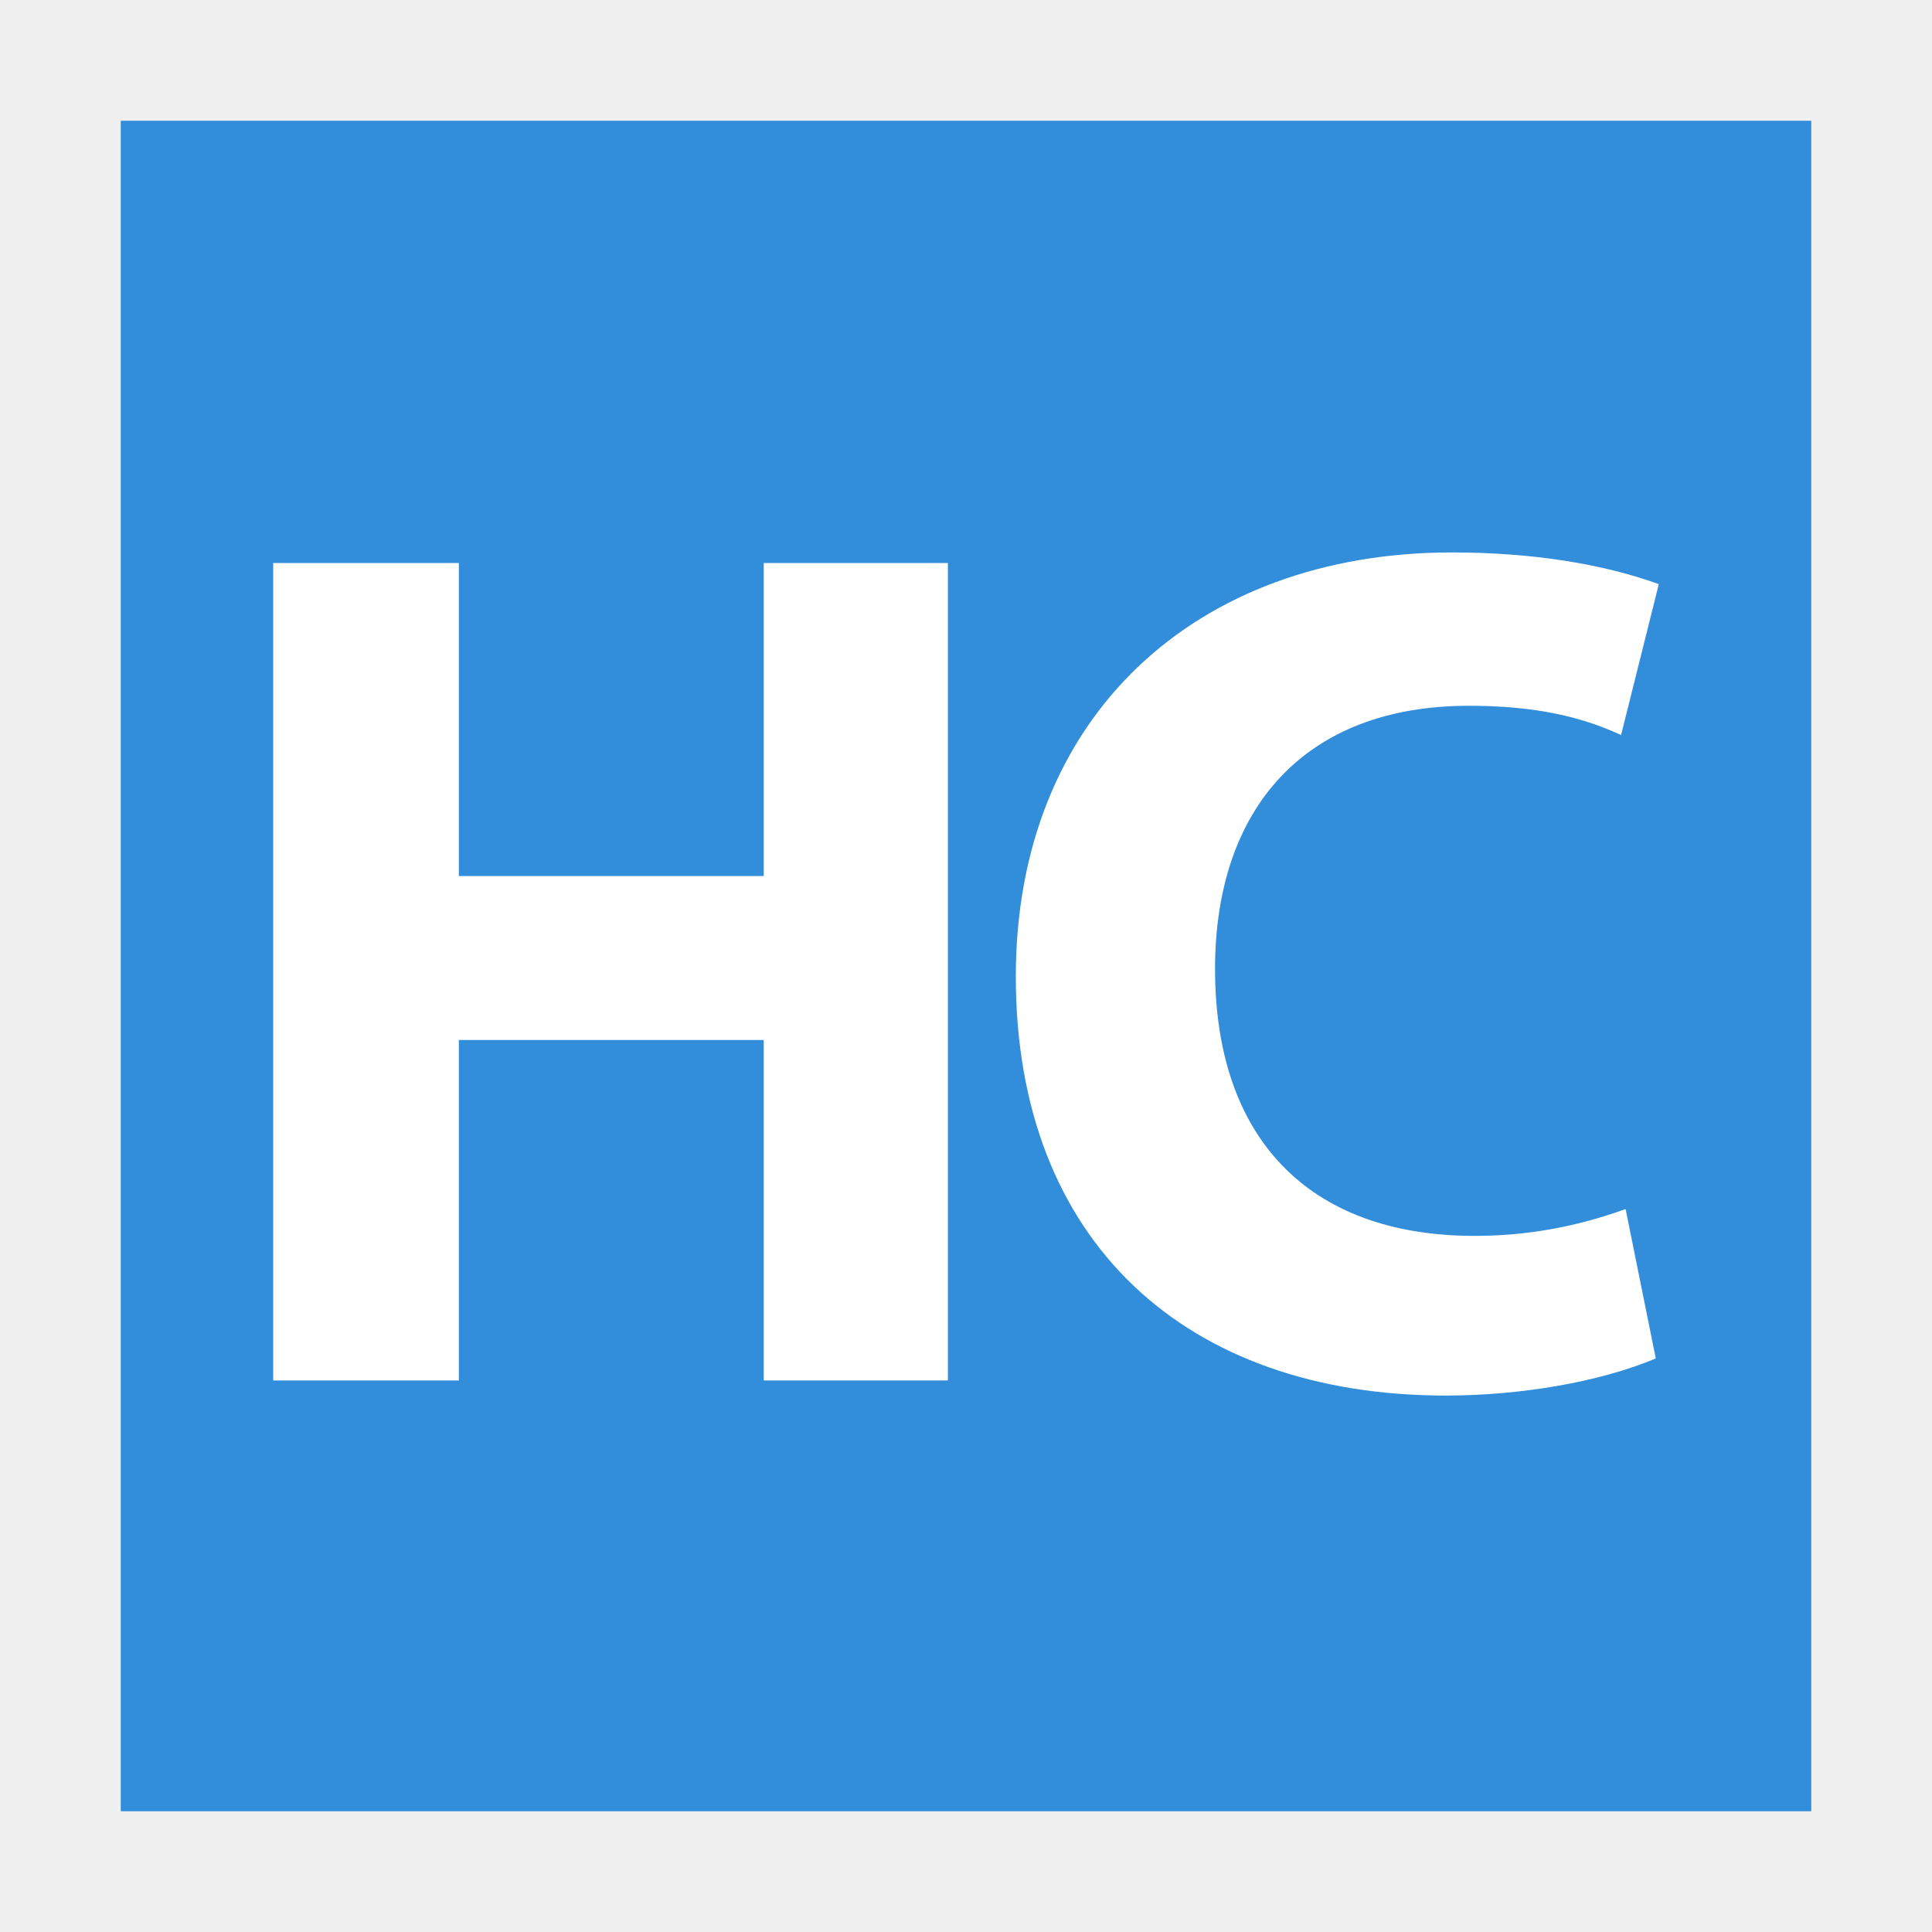
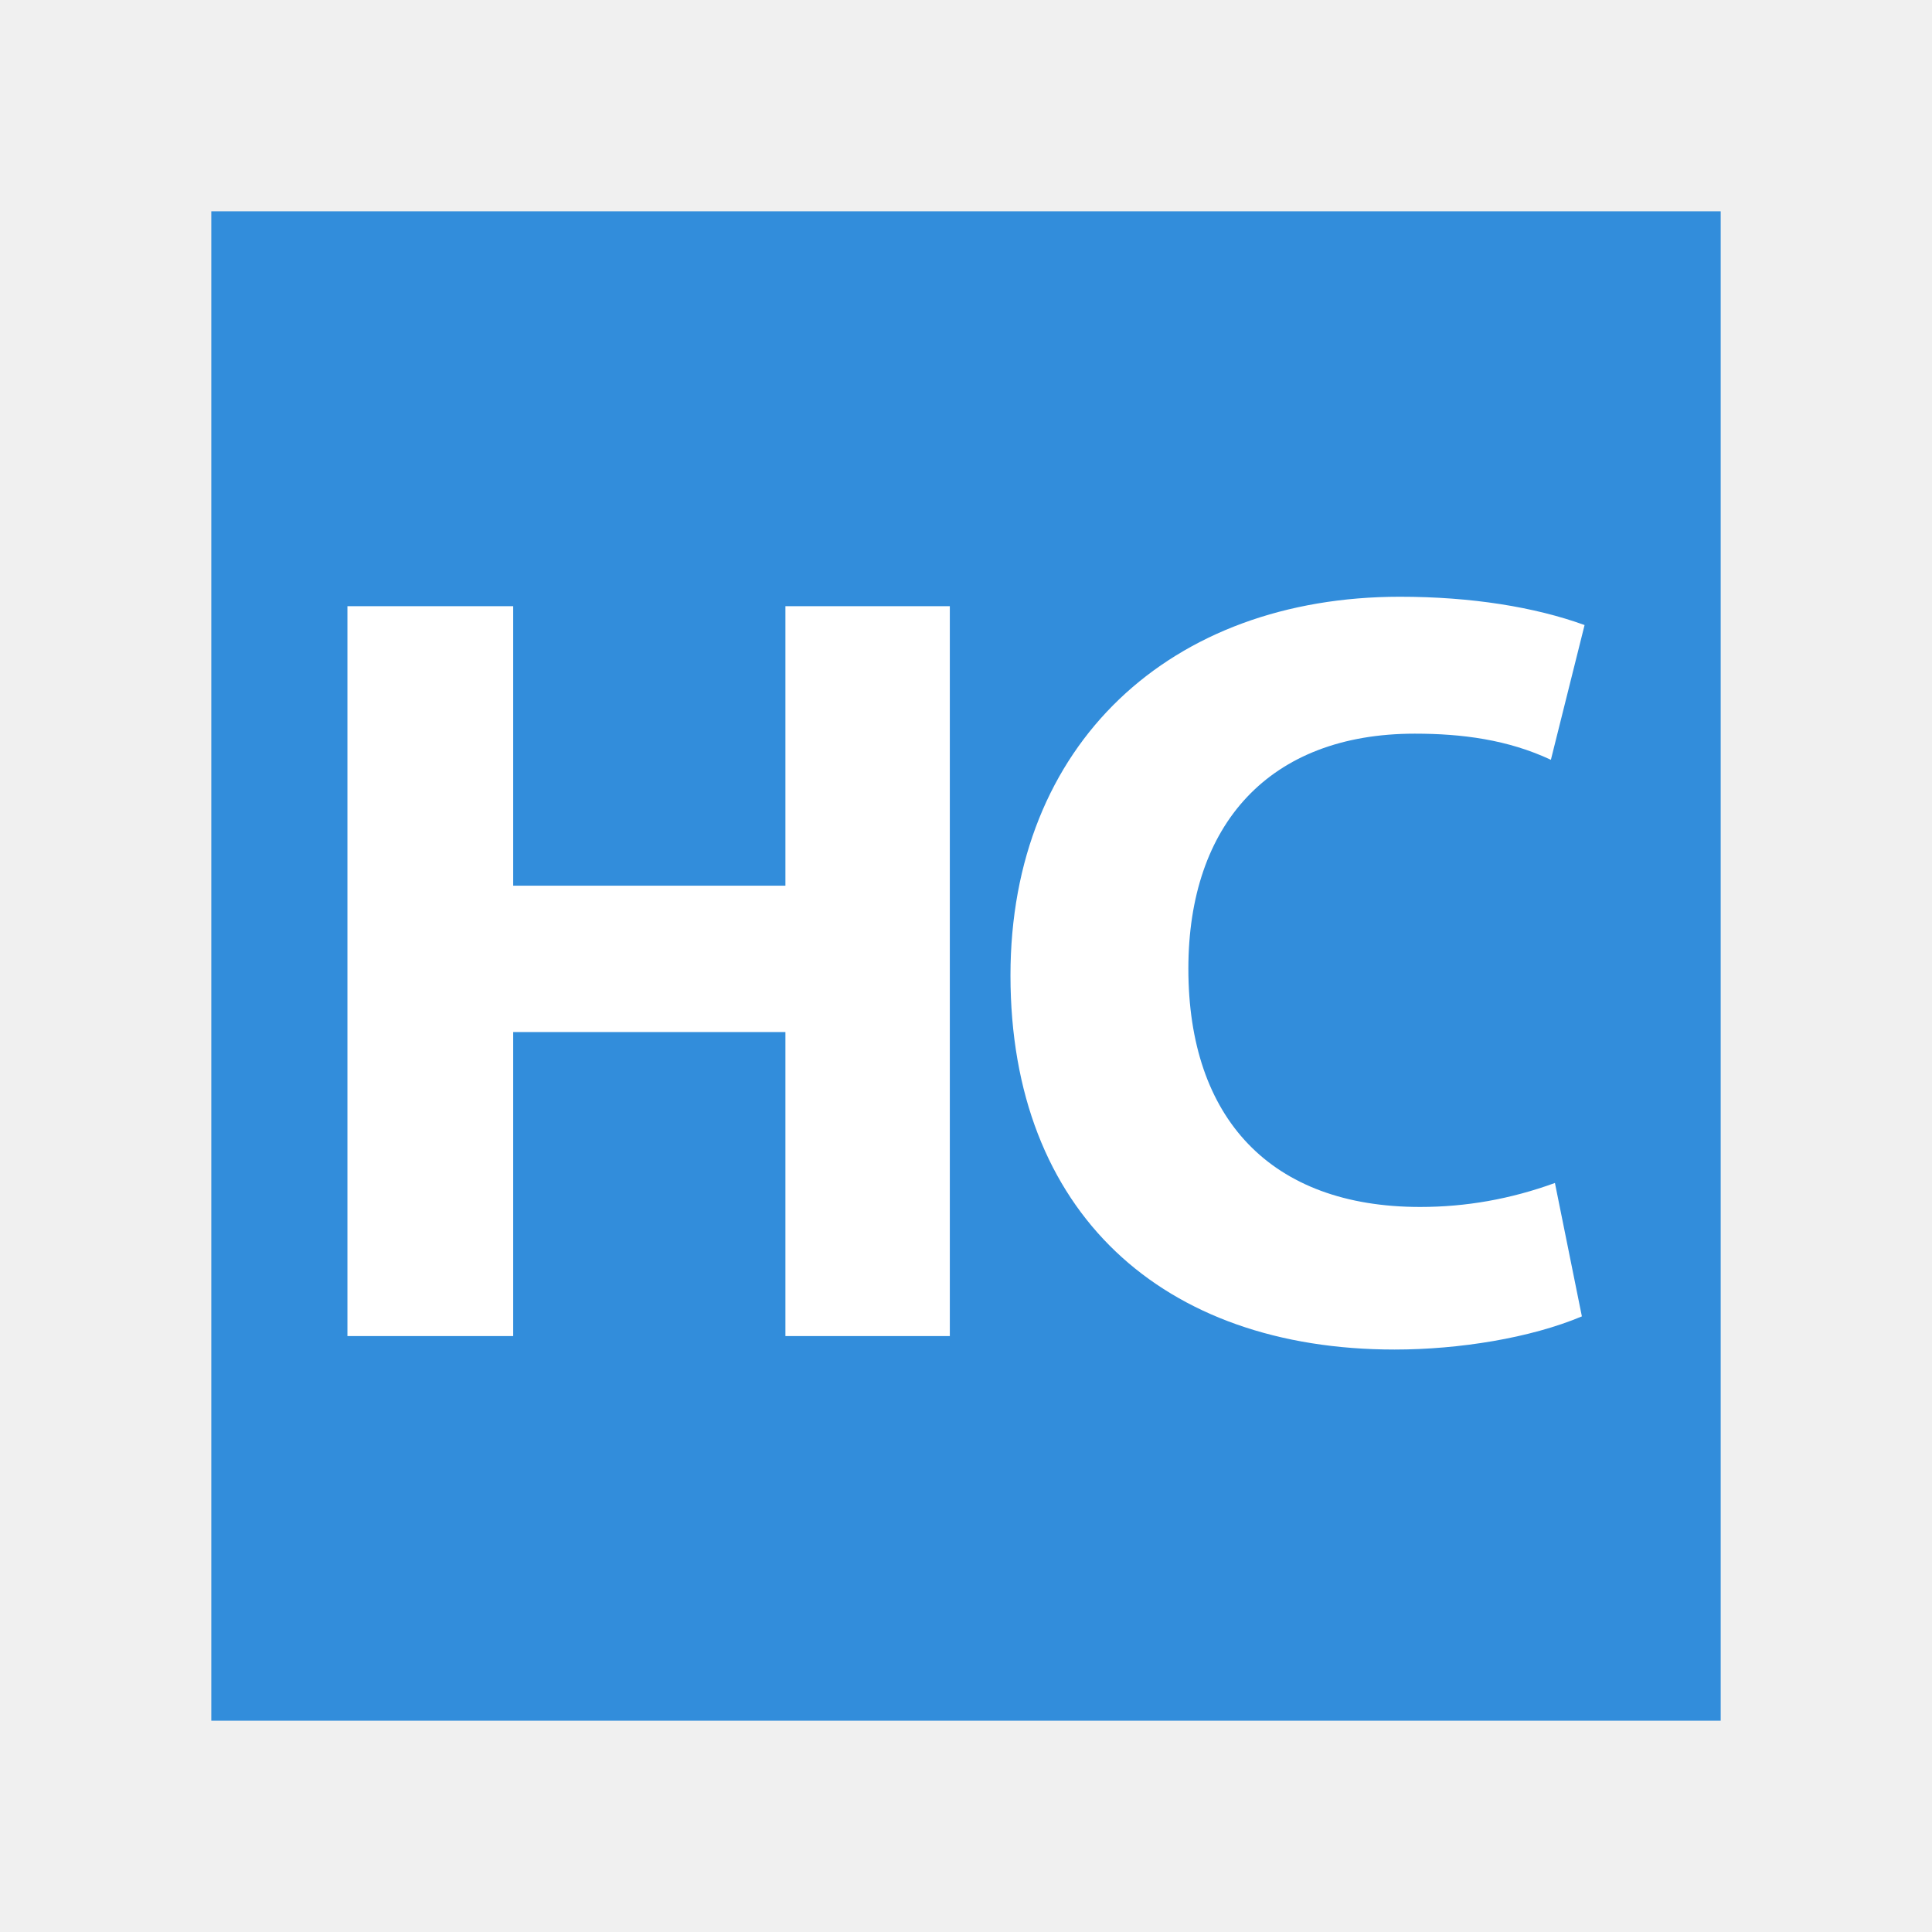
<svg xmlns="http://www.w3.org/2000/svg" viewBox="0 0 64 64">
-   <rect x="4" y="4" width="56" height="56" fill="#328ddb" />
-   <path d="M9.05 18.65H15.2V29.02H25.3V18.65H31.4V45.73H25.3V34.45H15.2V45.73H9.05Z M54.95 19.35 53.7 24.35C52.1 23.6 50.4 23.38 48.65 23.38 43.25 23.38 40.25 26.75 40.25 32.1 40.25 37.65 43.3 40.94 48.85 40.94 50.55 40.94 52.2 40.65 53.85 40.05L54.85 45.0C52.95 45.8 50.3 46.23 47.9 46.23 39.3 46.23 33.65 41.15 33.65 32.35 33.65 23.75 39.6 18.3 48.1 18.3 50.75 18.3 53.1 18.68 54.95 19.35Z" fill="#fff" />
+   <g transform="translate(32 32) scale(.892857) translate(-32 -32)">
+     <rect x="4" y="4" width="56" height="56" fill="#328ddb" />
+     <path d="M9.05 18.65H15.2V29.02H25.3V18.65H31.4V45.73H25.3V34.45H15.2V45.73H9.05Z M54.95 19.35 53.7 24.35C52.1 23.6 50.4 23.38 48.65 23.38 43.25 23.38 40.25 26.75 40.25 32.1 40.25 37.65 43.3 40.94 48.85 40.94 50.55 40.94 52.2 40.65 53.85 40.05L54.85 45.0C52.95 45.8 50.3 46.23 47.9 46.23 39.3 46.23 33.65 41.15 33.65 32.35 33.65 23.75 39.6 18.3 48.1 18.3 50.75 18.3 53.1 18.68 54.95 19.35Z" fill="#fff" />
+   </g>
</svg>
